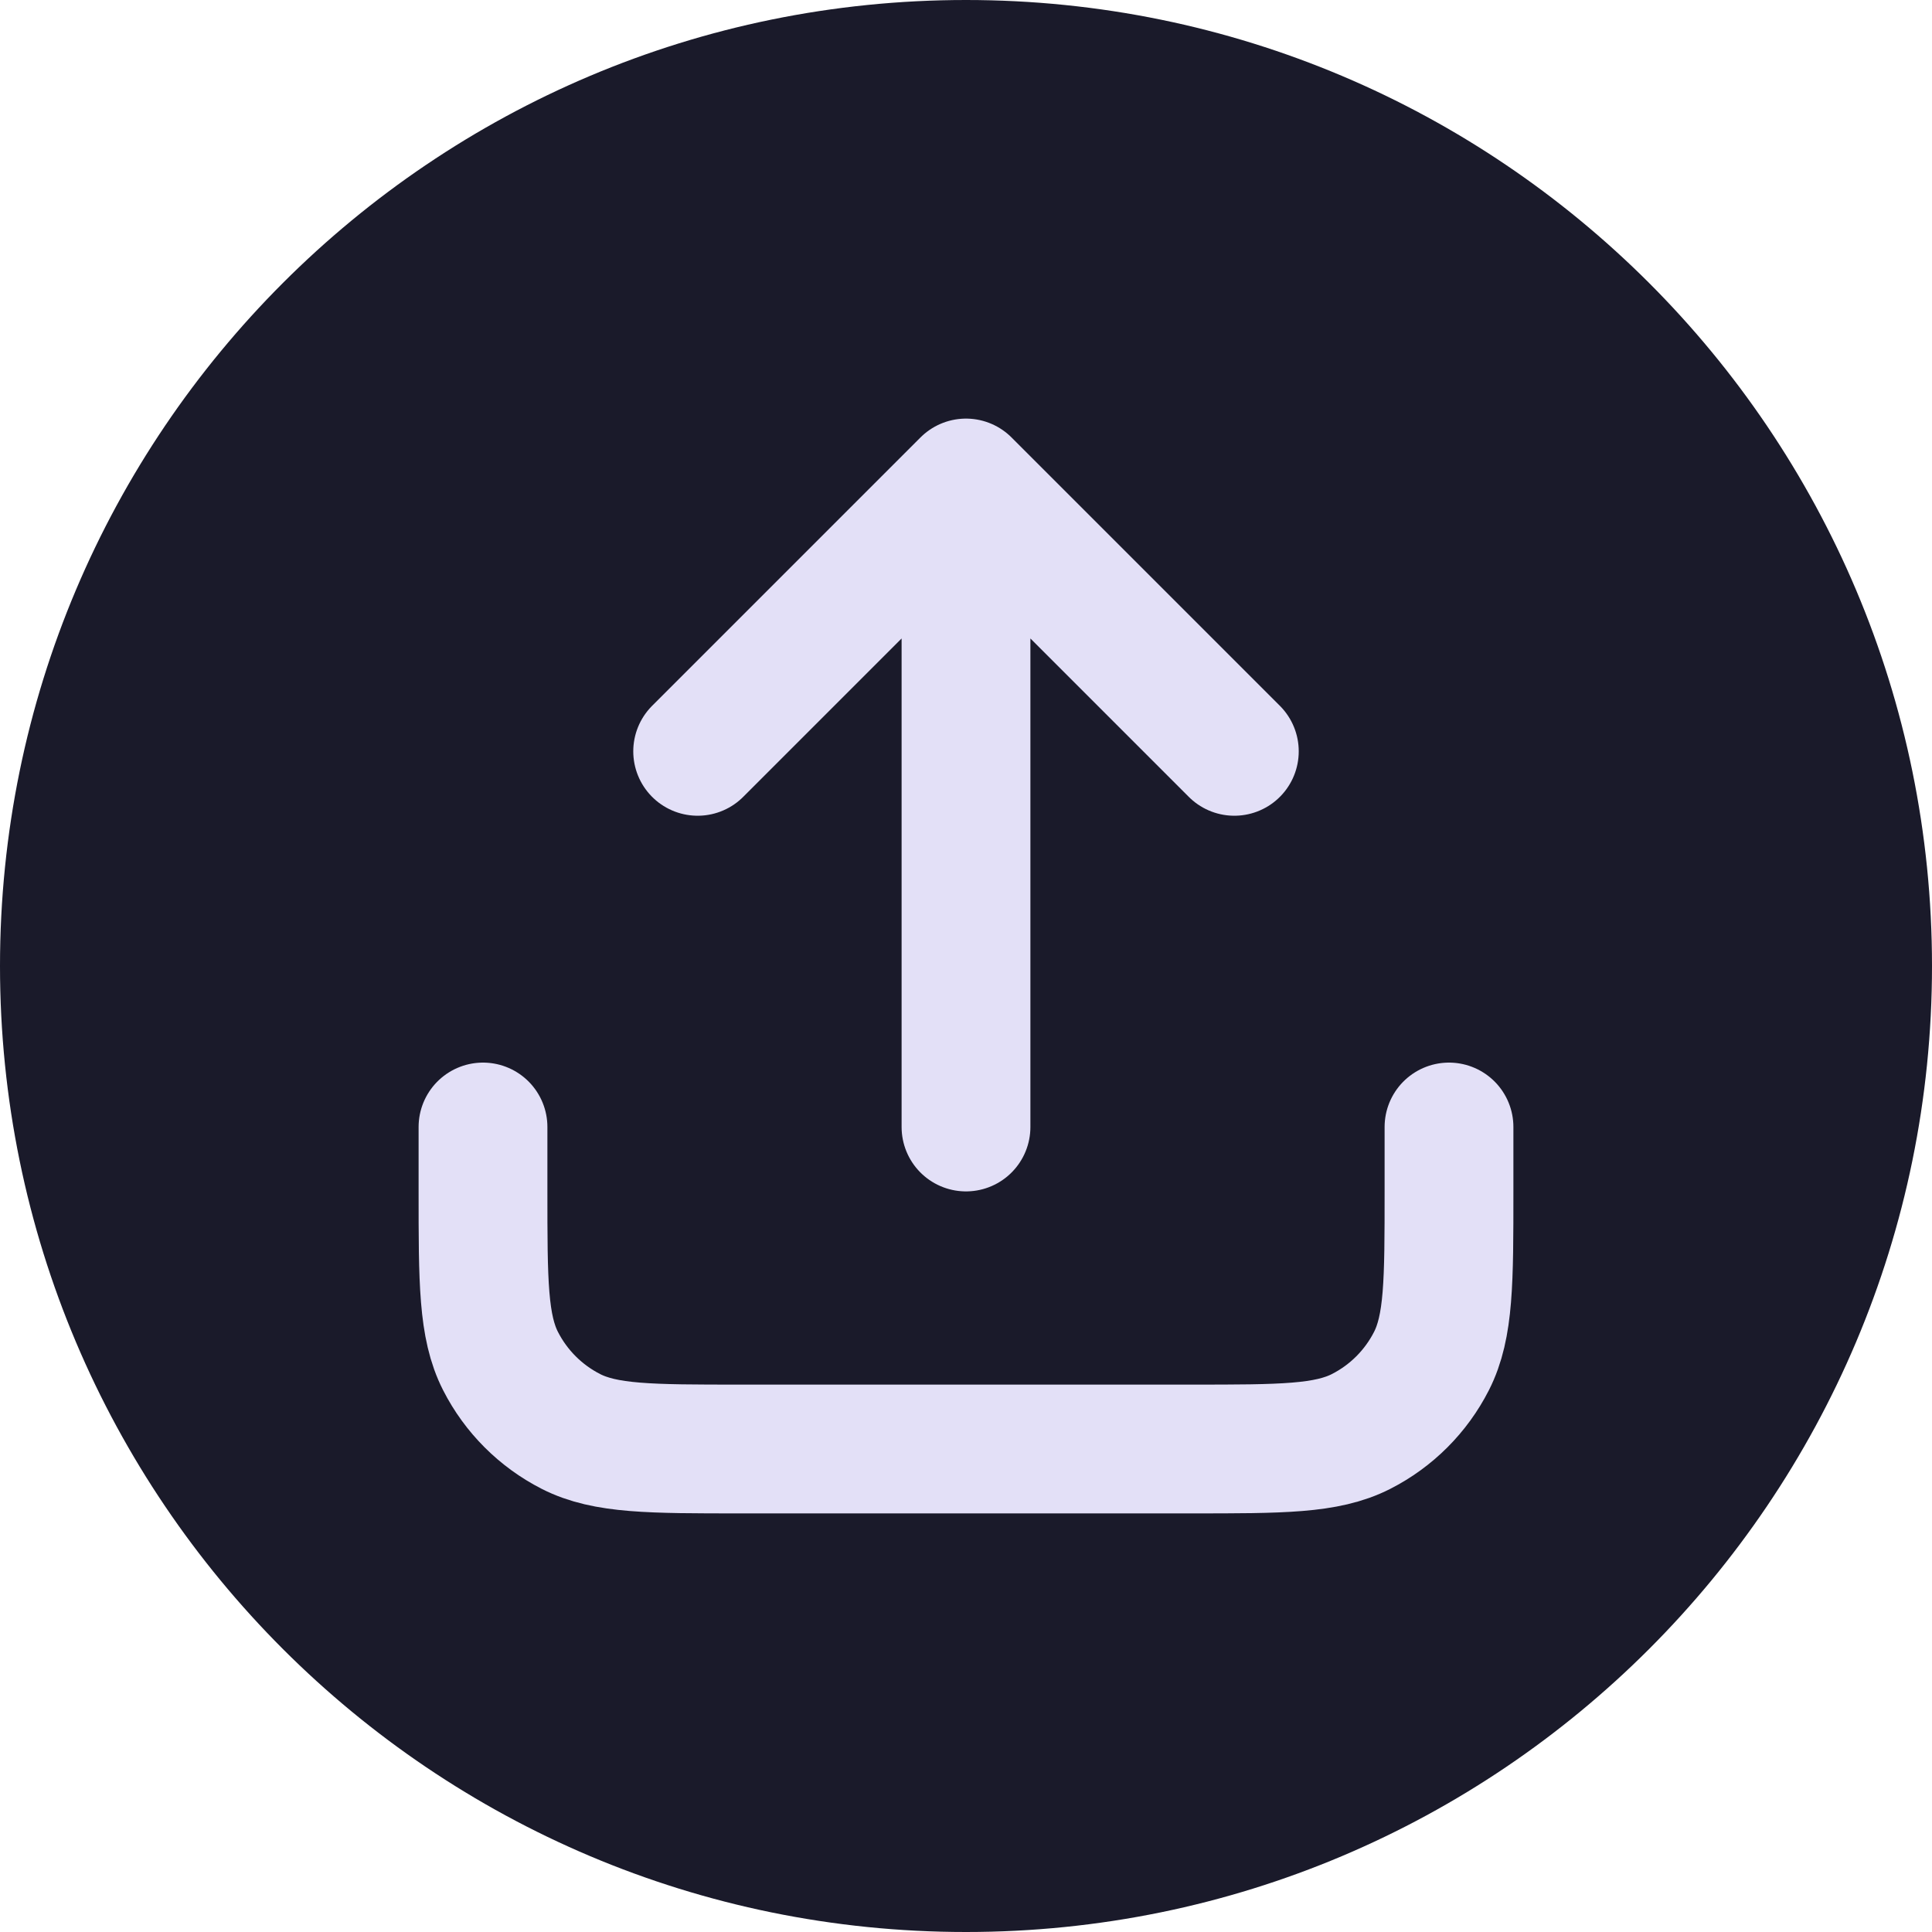
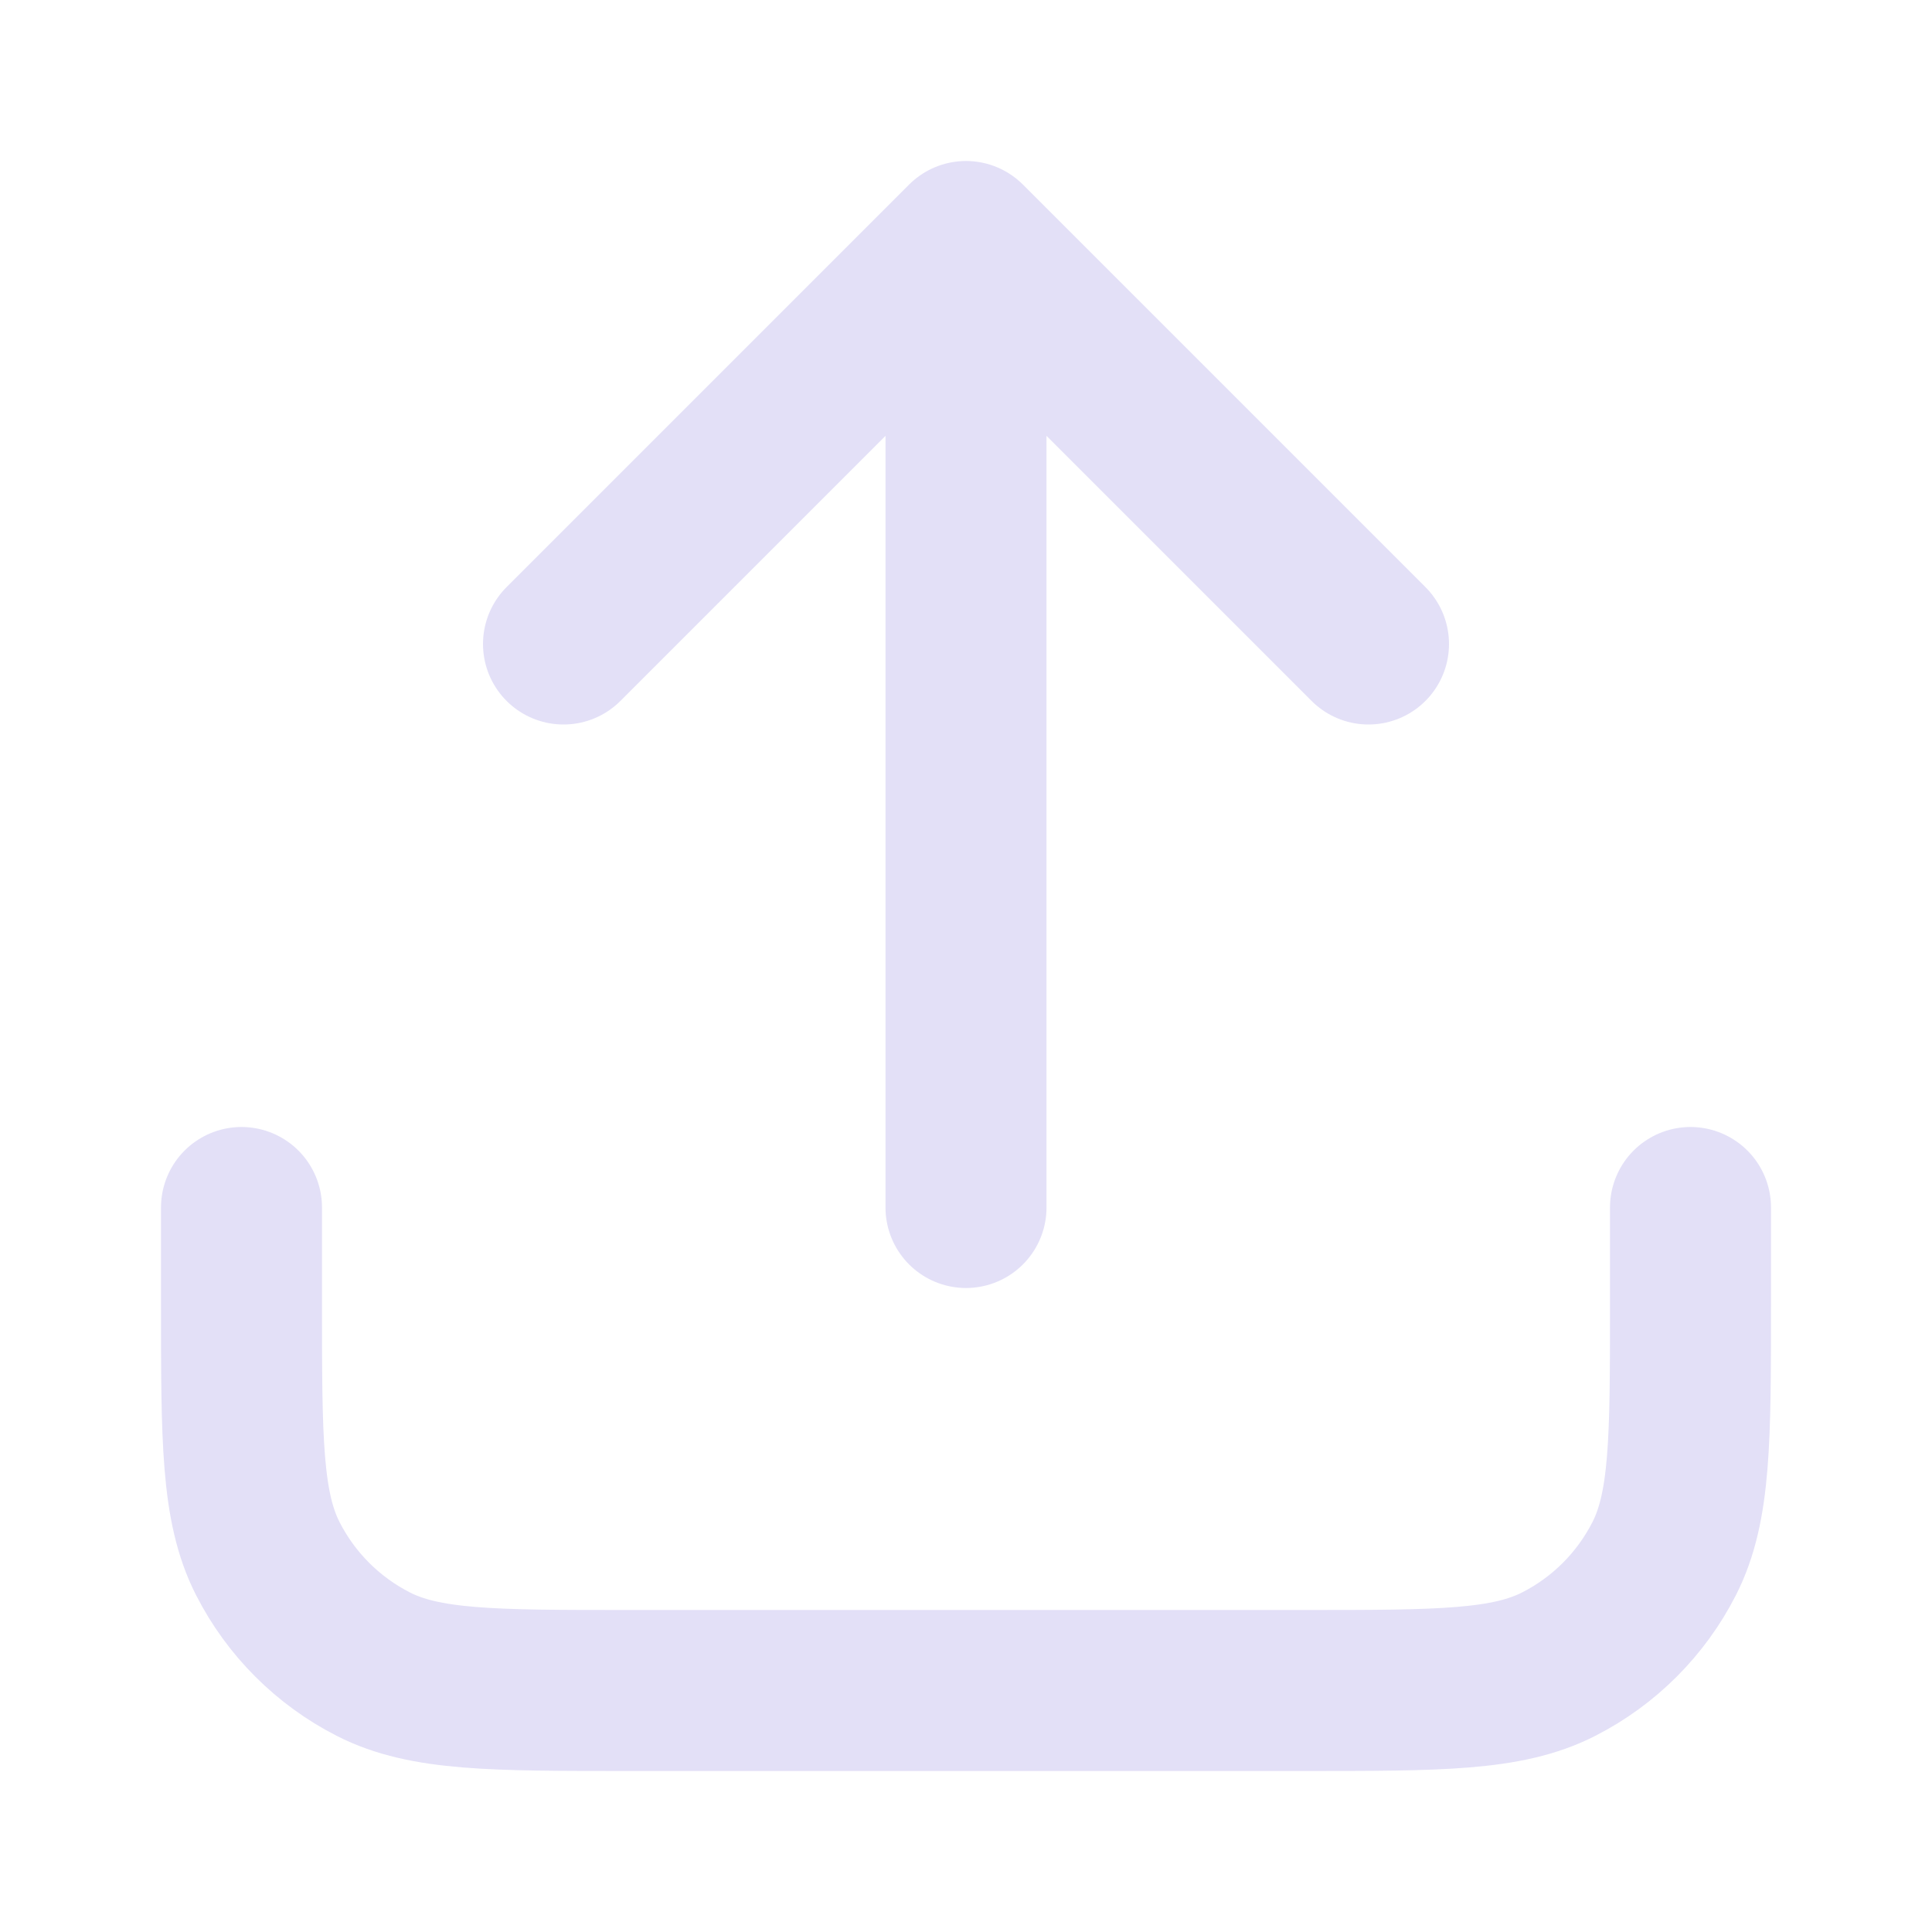
- <svg xmlns="http://www.w3.org/2000/svg" width="256px" height="256px" viewBox="-6 -6 36.00 36.00" fill="none">
-   <g id="SVGRepo_bgCarrier" stroke-width="0">
-     <rect x="-6" y="-6" width="36.00" height="36.00" rx="18" fill="#1a1a2a" strokewidth="0" />
-   </g>
+ <svg xmlns="http://www.w3.org/2000/svg" width="256px" height="256px" viewBox="0 0 24 24" fill="none">
+   <g id="SVGRepo_bgCarrier" stroke-width="0" />
  <g id="SVGRepo_tracerCarrier" stroke-linecap="round" stroke-linejoin="round" />
  <g id="SVGRepo_iconCarrier">
-     <path d="M21 15V16.2C21 17.88 21 18.72 20.673 19.362C20.385 19.927 19.927 20.385 19.362 20.673C18.72 21 17.88 21 16.2 21H7.8C6.12 21 5.28 21 4.638 20.673C4.074 20.385 3.615 19.927 3.327 19.362C3 18.72 3 17.88 3 16.2V15M17 8L12 3M12 3L7 8M12 3V15" stroke="#e3e0f7" stroke-width="2.4" stroke-linecap="round" stroke-linejoin="round" />
+     <path d="M21 15V16.2C21 17.88 21 18.72 20.673 19.362C20.385 19.927 19.927 20.385 19.362 20.673C18.72 21 17.88 21 16.2 21H7.8C6.12 21 5.28 21 4.638 20.673C4.074 20.385 3.615 19.927 3.327 19.362C3 18.72 3 17.88 3 16.2V15M17 8L12 3M12 3L7 8M12 3V15" stroke="#e3e0f7" stroke-width="2" stroke-linecap="round" stroke-linejoin="round" />
  </g>
</svg>
